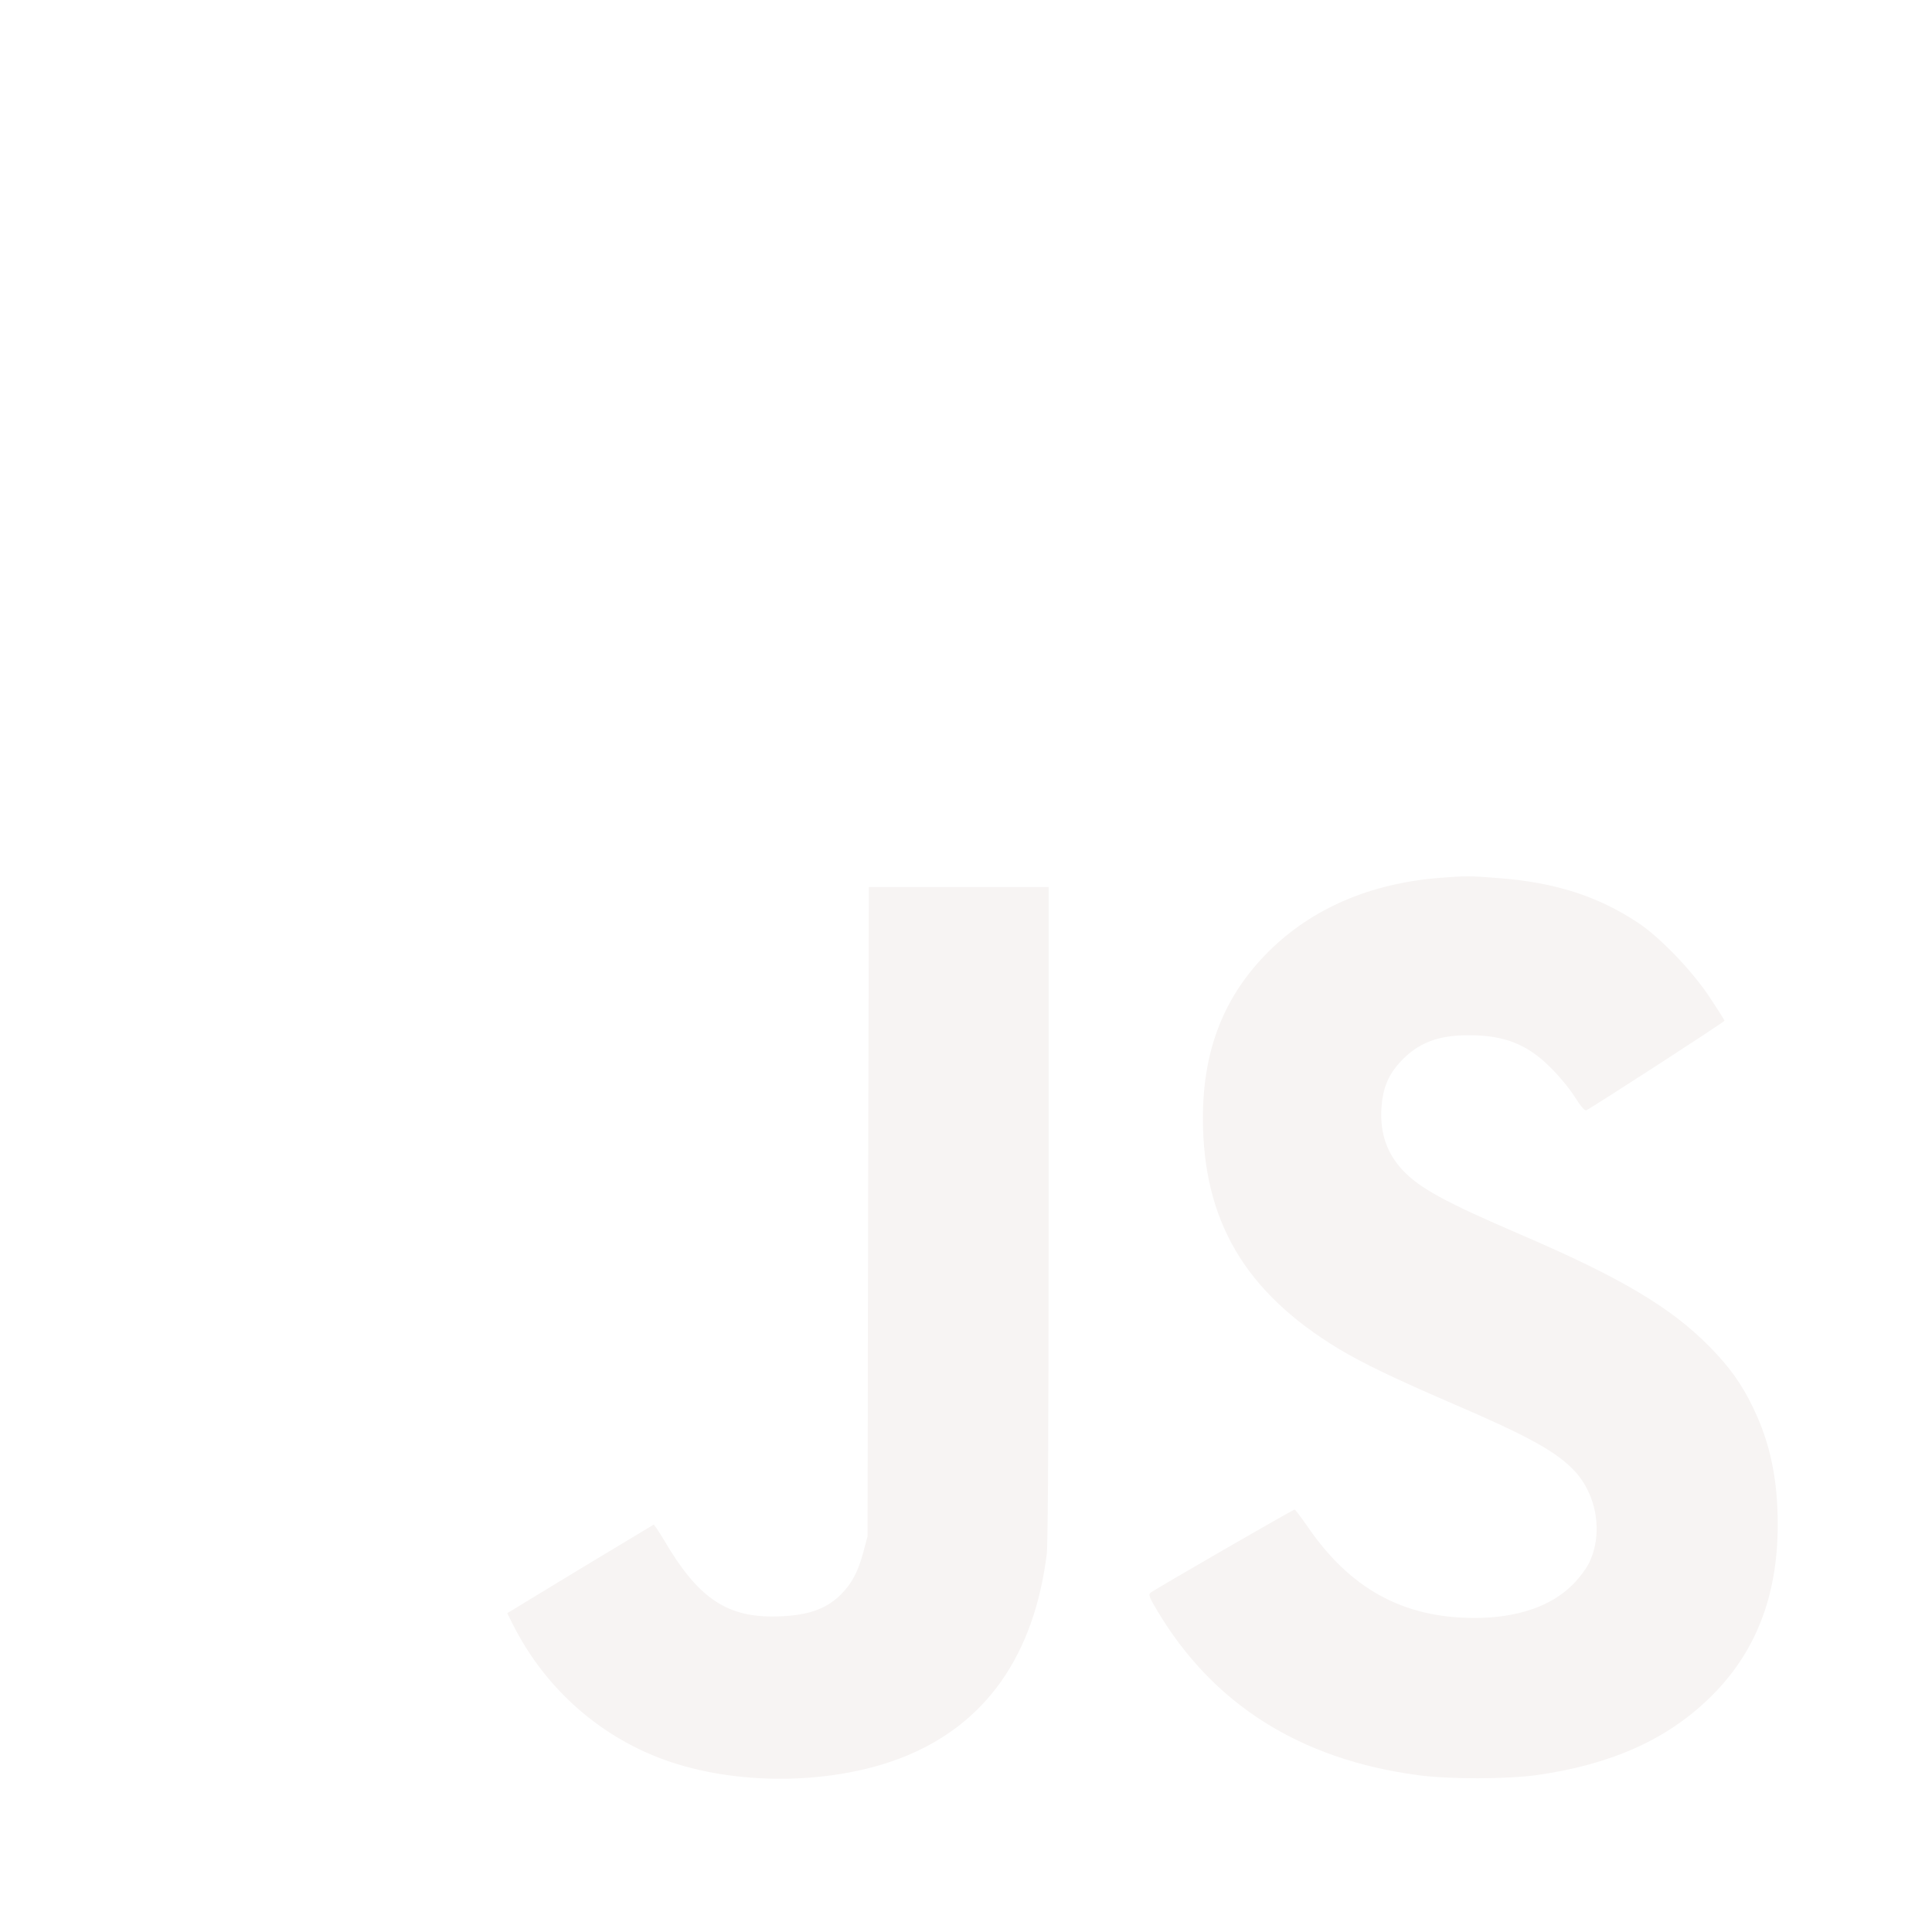
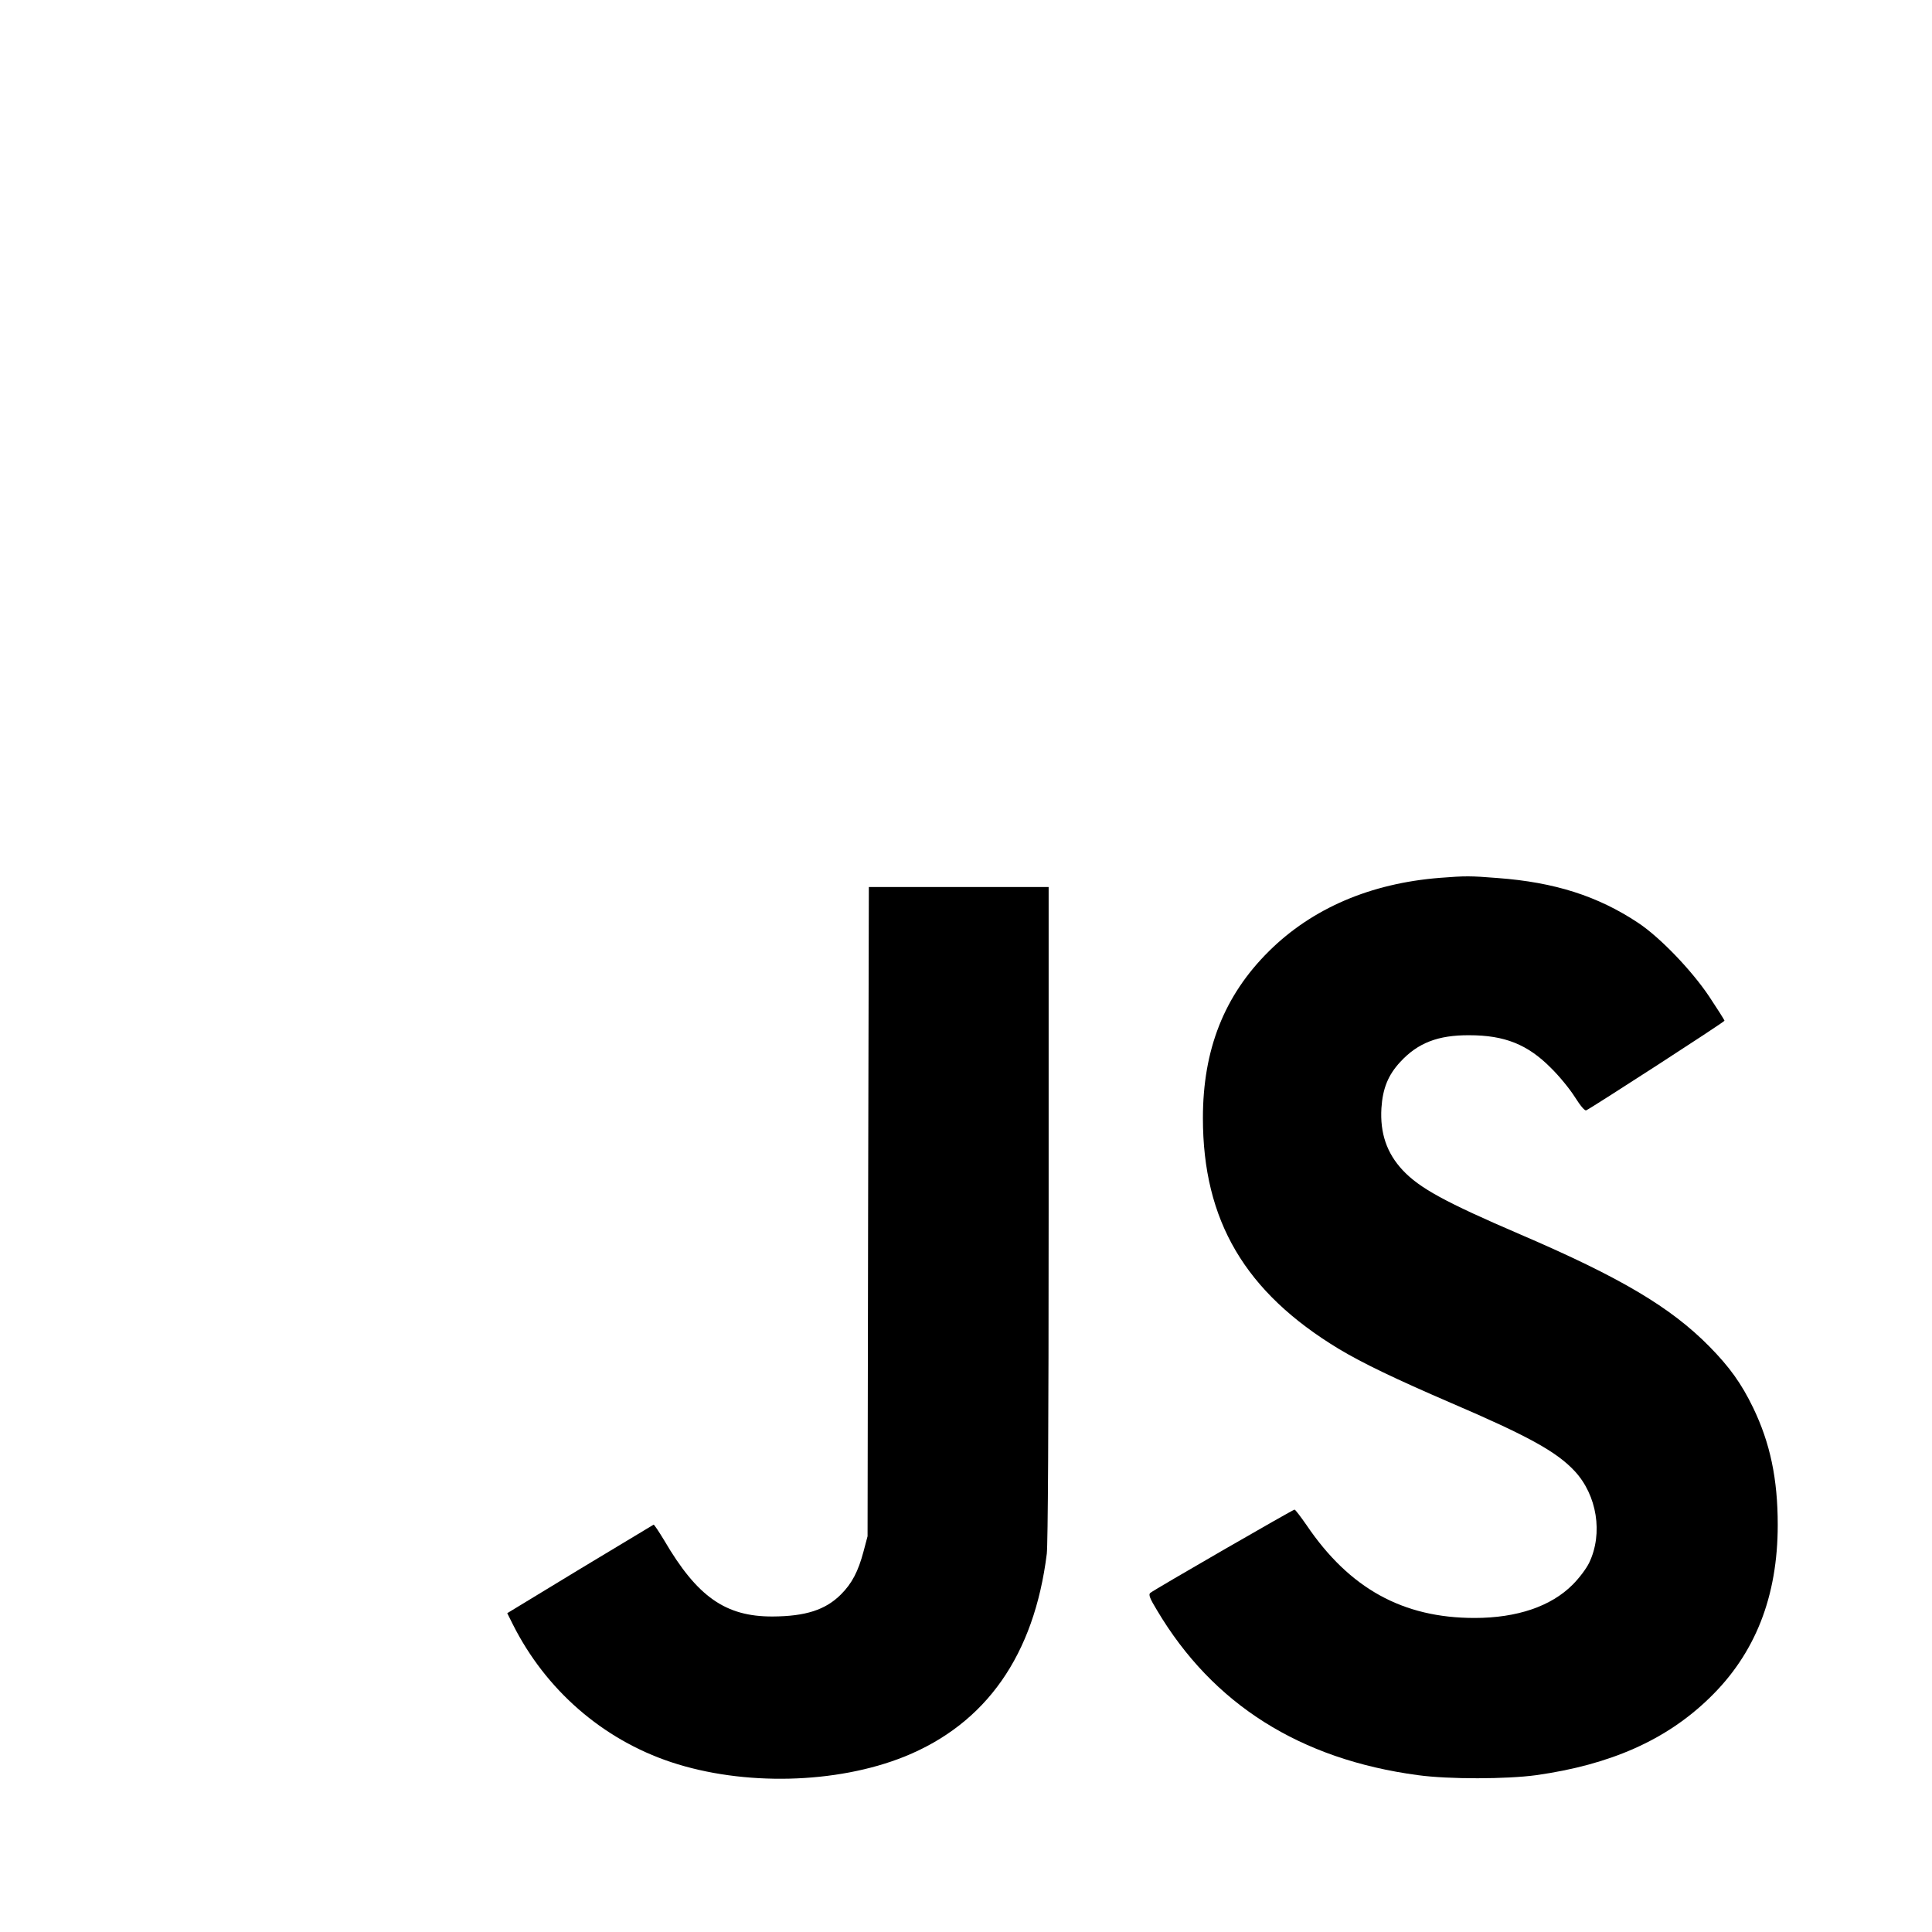
<svg xmlns="http://www.w3.org/2000/svg" version="1.0" width="1052pt" height="1052pt" viewBox="0 0 1052 1052" preserveAspectRatio="xMidYMid meet">
-   <g transform="translate(0,1052) scale(0.1,-0.1)" fill="#f7f4f3" stroke="none">
+   <g transform="translate(0,1052) scale(0.1,-0.1)" fill="#000" stroke="none">
    <path d="M7840 5740 c-378 -30 -695 -166 -931 -400 -243 -241 -359 -535 -359 -908 0 -558 229 -948 740 -1257 130 -78 307 -163 613 -295 417 -179 572 -264 671 -370 122 -131 156 -340 79 -500 -15 -31 -54 -83 -89 -118 -118 -119 -304 -182 -535 -182 -390 0 -681 160 -915 506 -32 46 -61 84 -65 84 -9 0 -770 -439 -786 -454 -10 -9 -2 -30 37 -94 304 -512 779 -812 1421 -898 168 -23 483 -22 644 0 404 57 707 191 942 419 250 241 373 553 373 944 0 250 -41 445 -134 638 -64 132 -128 221 -238 333 -211 214 -484 376 -1029 610 -412 177 -550 253 -641 350 -87 93 -124 202 -116 338 7 108 37 181 103 252 95 103 205 146 375 145 193 0 318 -50 445 -178 45 -44 103 -115 130 -158 31 -49 54 -76 62 -73 26 11 753 481 753 488 0 4 -37 62 -82 130 -96 144 -269 324 -388 403 -220 146 -455 221 -765 244 -152 12 -172 12 -315 1z" />
    <path d="M4727 3923 l-3 -1768 -22 -83 c-29 -109 -63 -174 -123 -234 -84 -84 -192 -119 -372 -120 -257 -1 -411 108 -590 414 -29 48 -55 87 -58 86 -4 -2 -185 -111 -402 -242 l-395 -240 30 -60 c179 -357 489 -627 862 -751 394 -131 900 -119 1271 30 445 180 706 552 775 1105 6 56 10 681 10 1857 l0 1773 -490 0 -489 0 -4 -1767z" />
  </g>
</svg>
